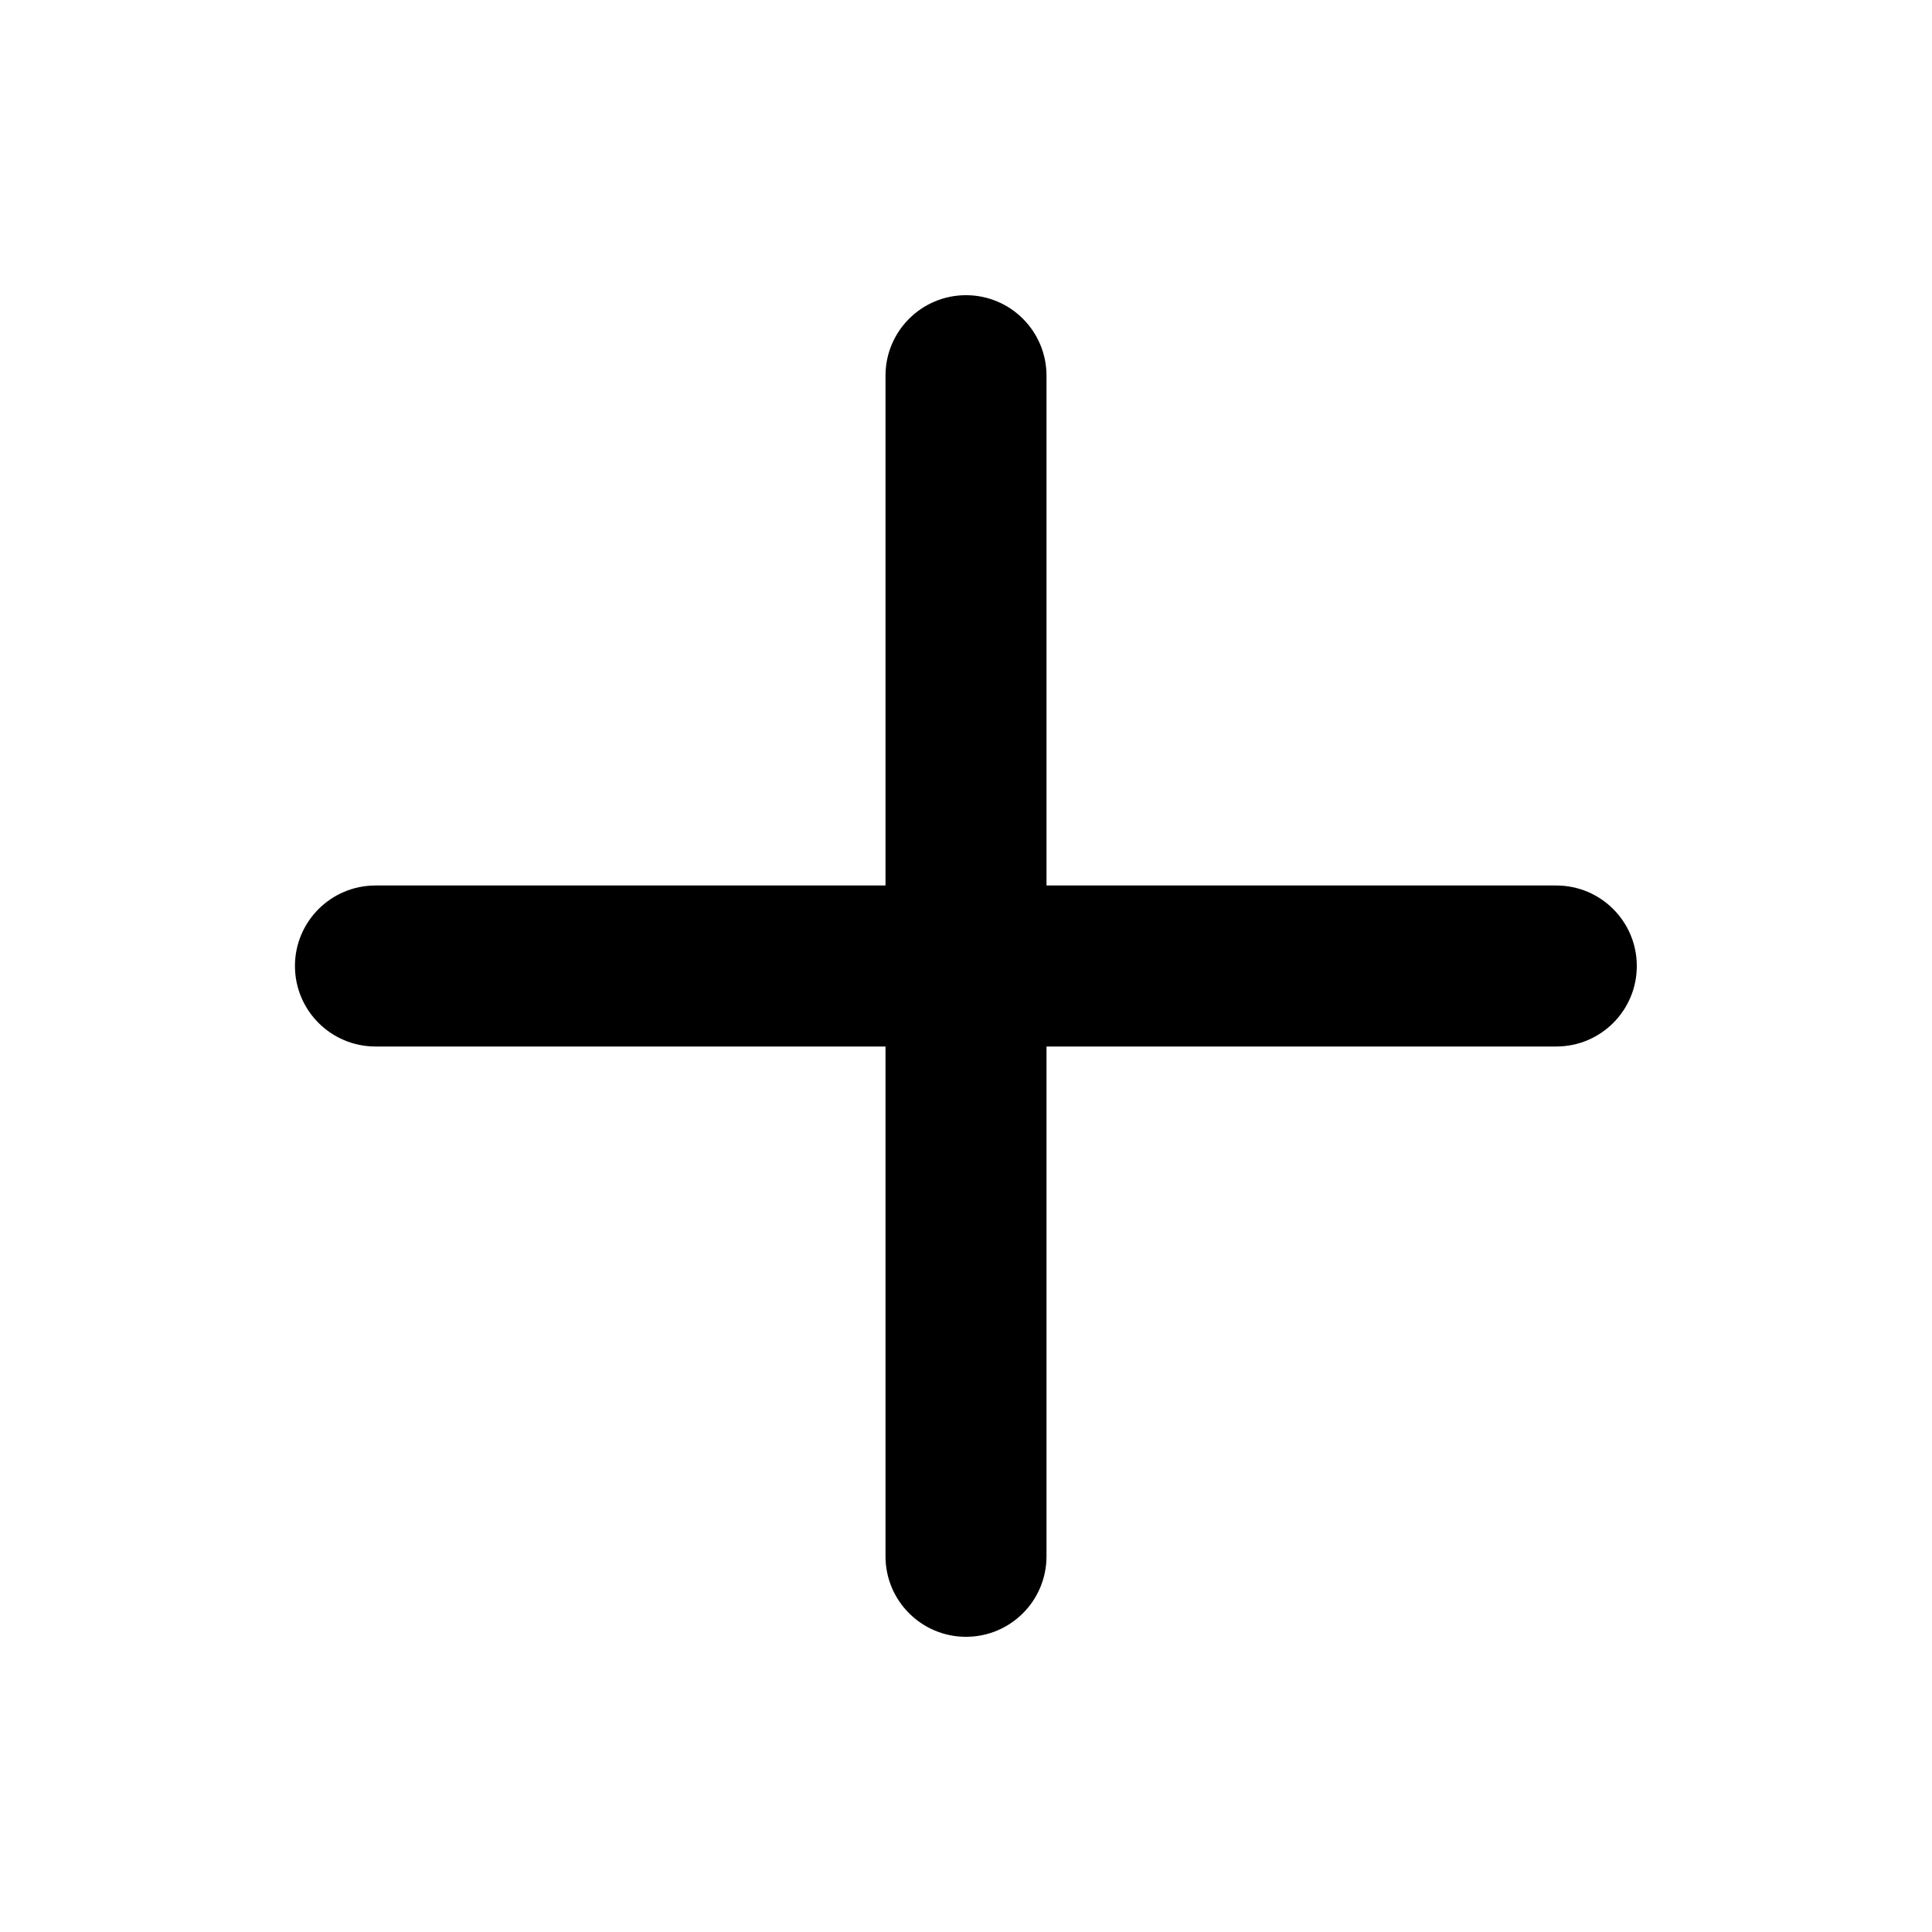
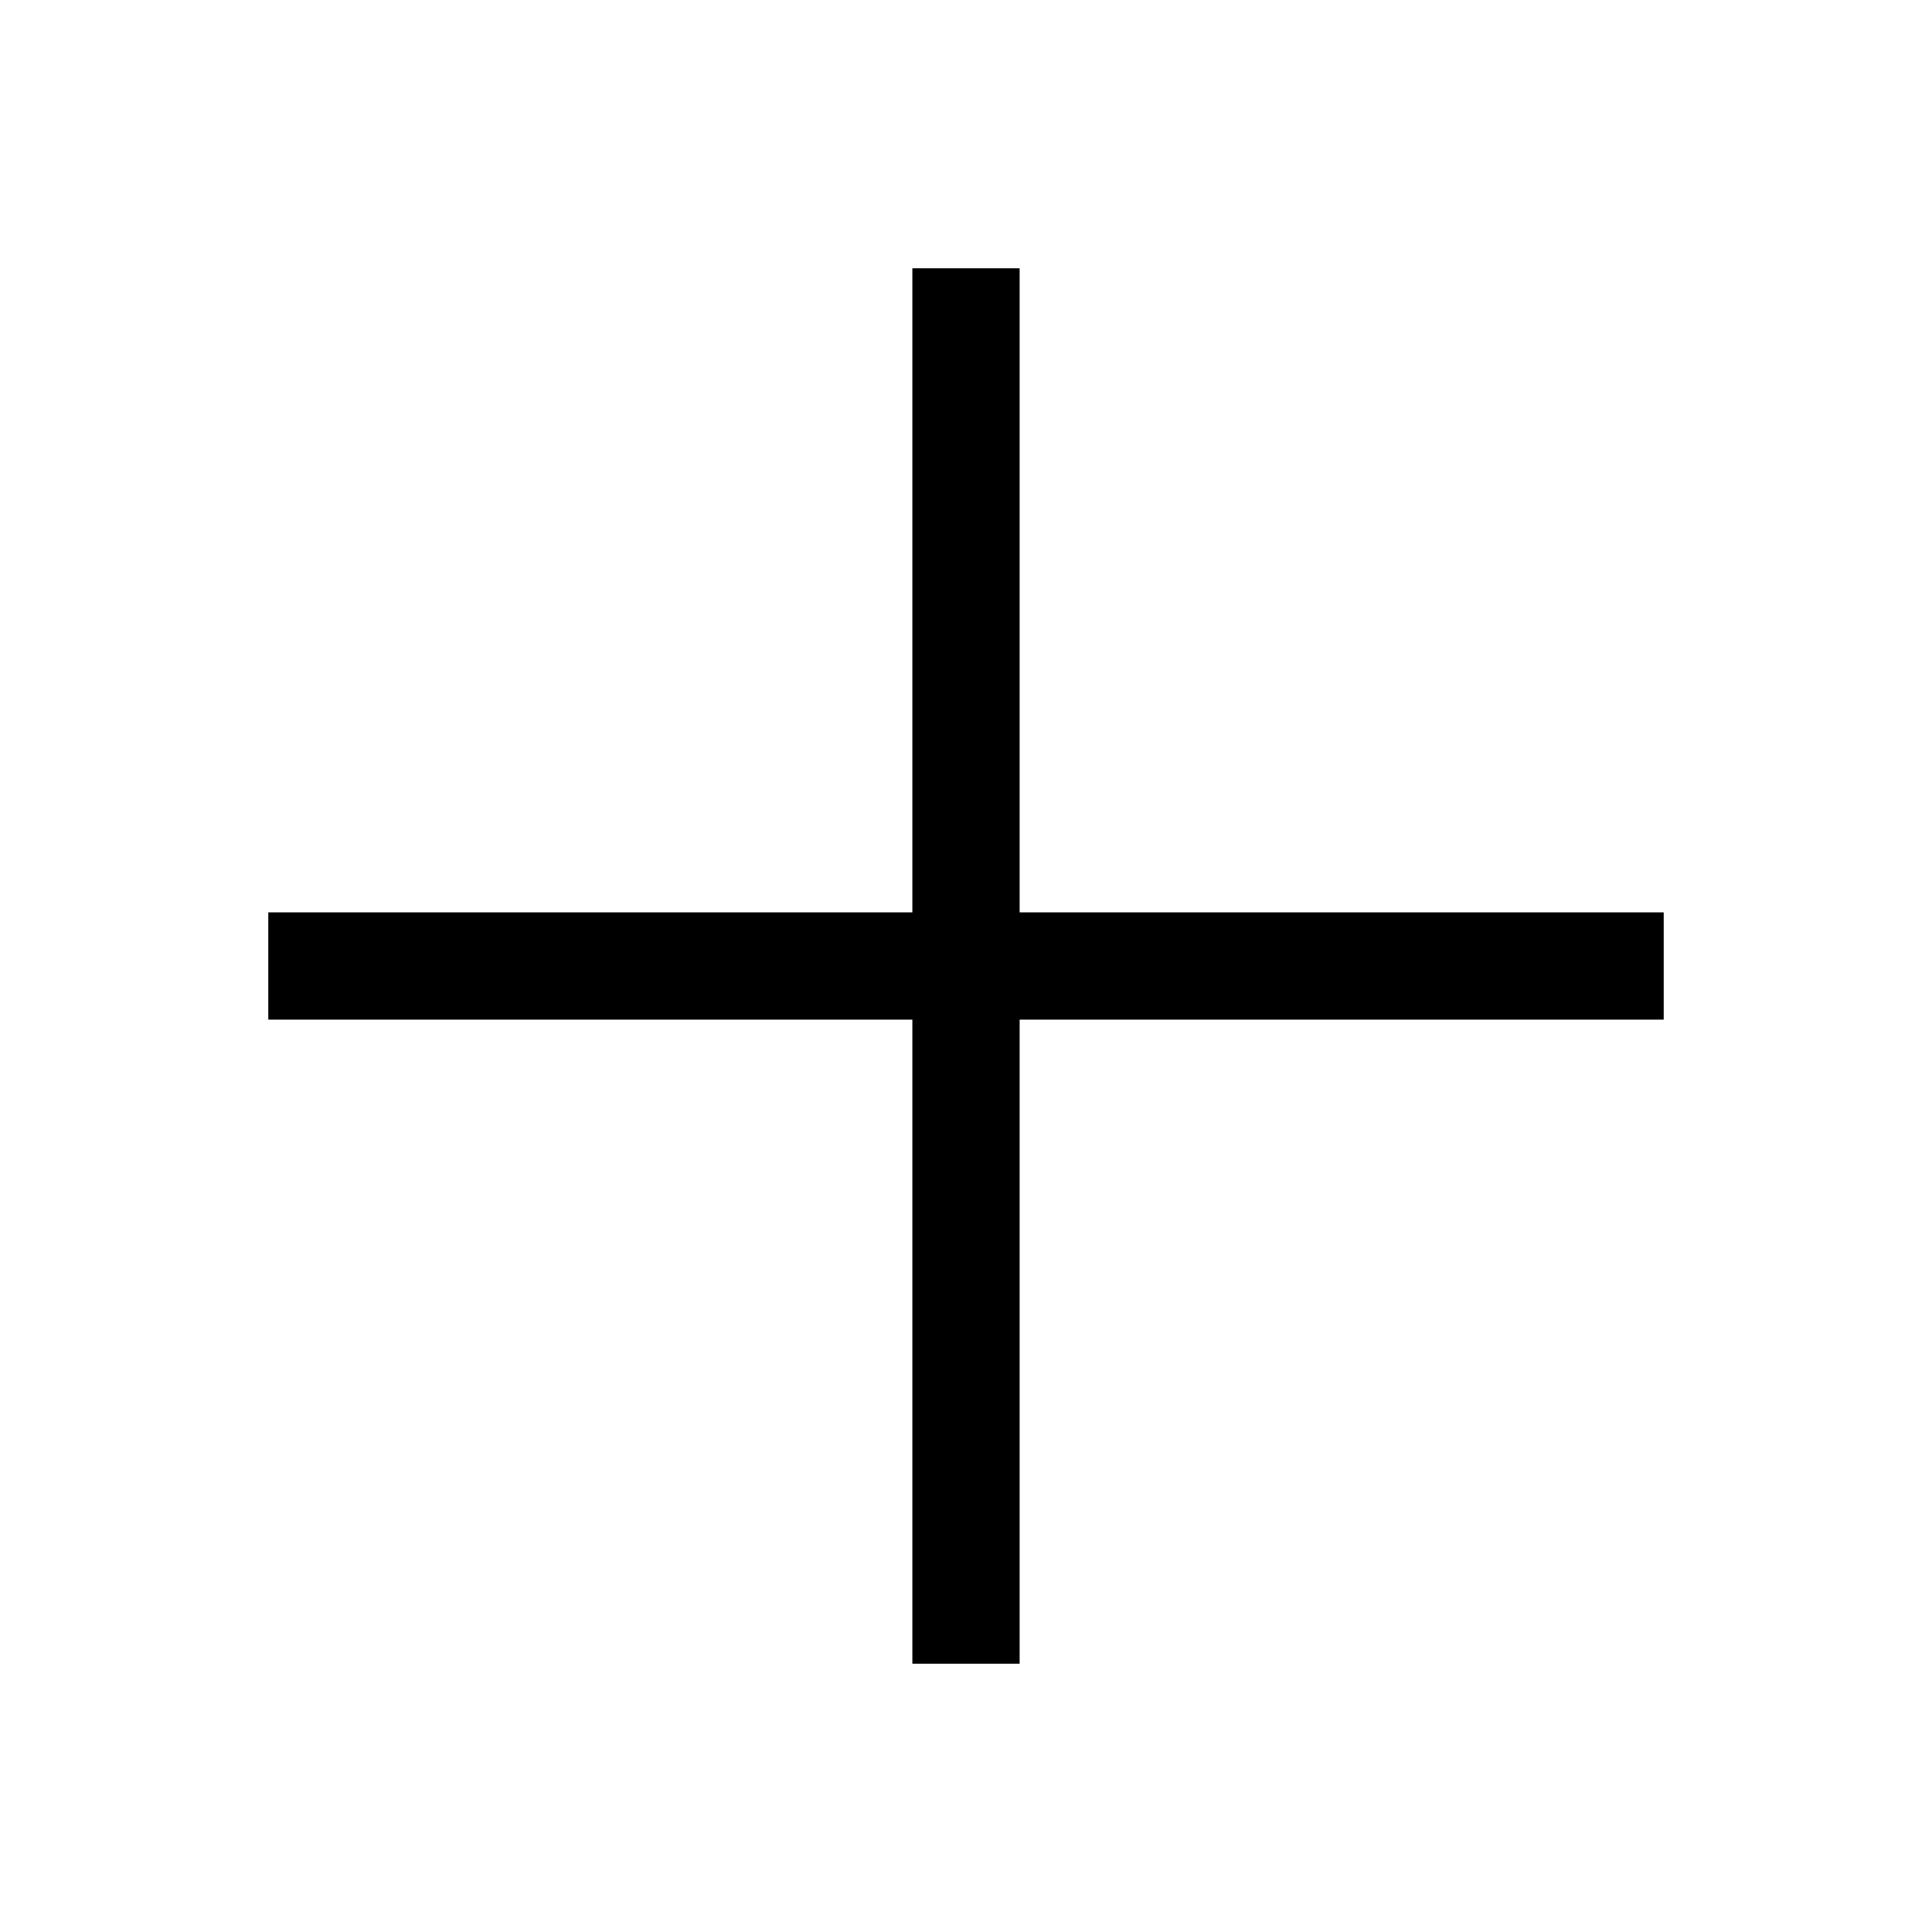
- <svg xmlns="http://www.w3.org/2000/svg" width="24" height="24" viewBox="0 0 24 24">
-   <path d="M11,11 L11,4.667 C11,4.114 11.448,3.667 12,3.667 C12.552,3.667 13,4.114 13,4.667 L13,11 L19.333,11 C19.886,11 20.333,11.448 20.333,12 C20.333,12.552 19.886,13 19.333,13 L13,13 L13,19.333 C13,19.886 12.552,20.333 12,20.333 C11.448,20.333 11,19.886 11,19.333 L11,13 L4.664,13 C4.112,13 3.664,12.552 3.664,12 C3.664,11.448 4.112,11 4.664,11 L11,11 Z" />
+ <svg xmlns="http://www.w3.org/2000/svg" width="36" height="36" viewBox="0 0 36 36">
+   <polygon fill-rule="evenodd" points="31 17 19 17 19 5 17 5 17 17 5 17 5 19 17 19 17 31 19 31 19 19 31 19" />
</svg>
